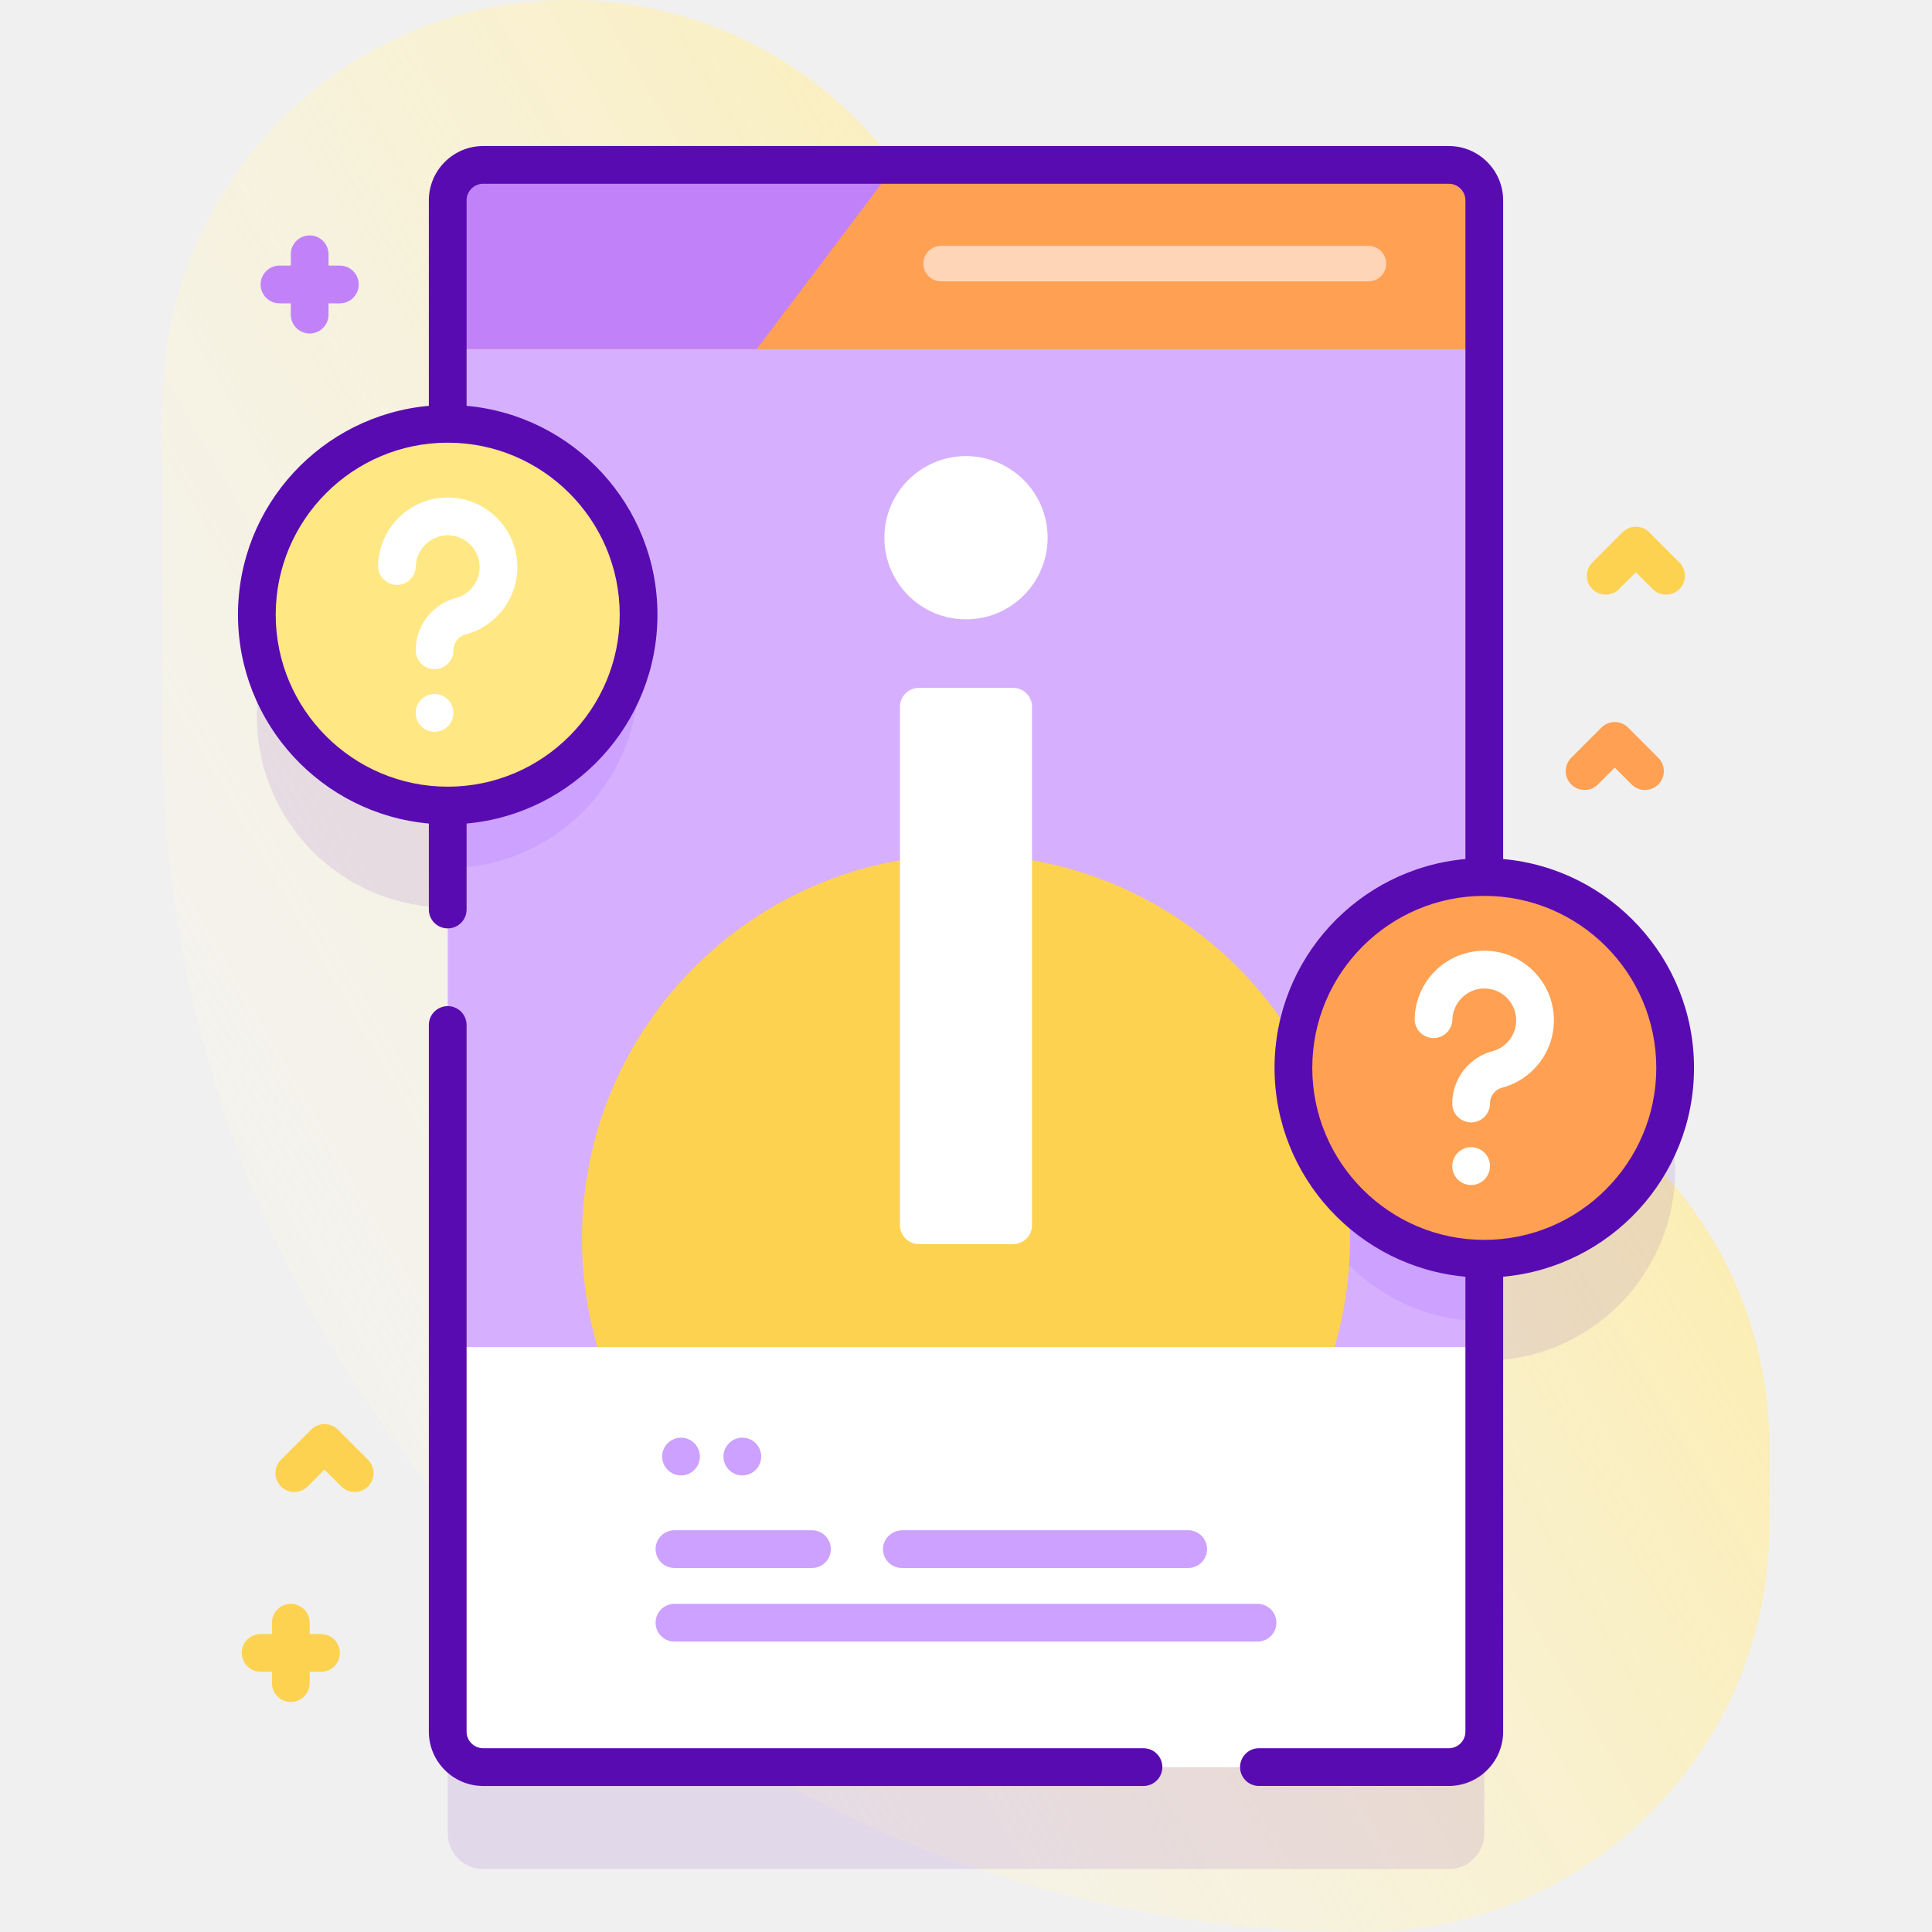
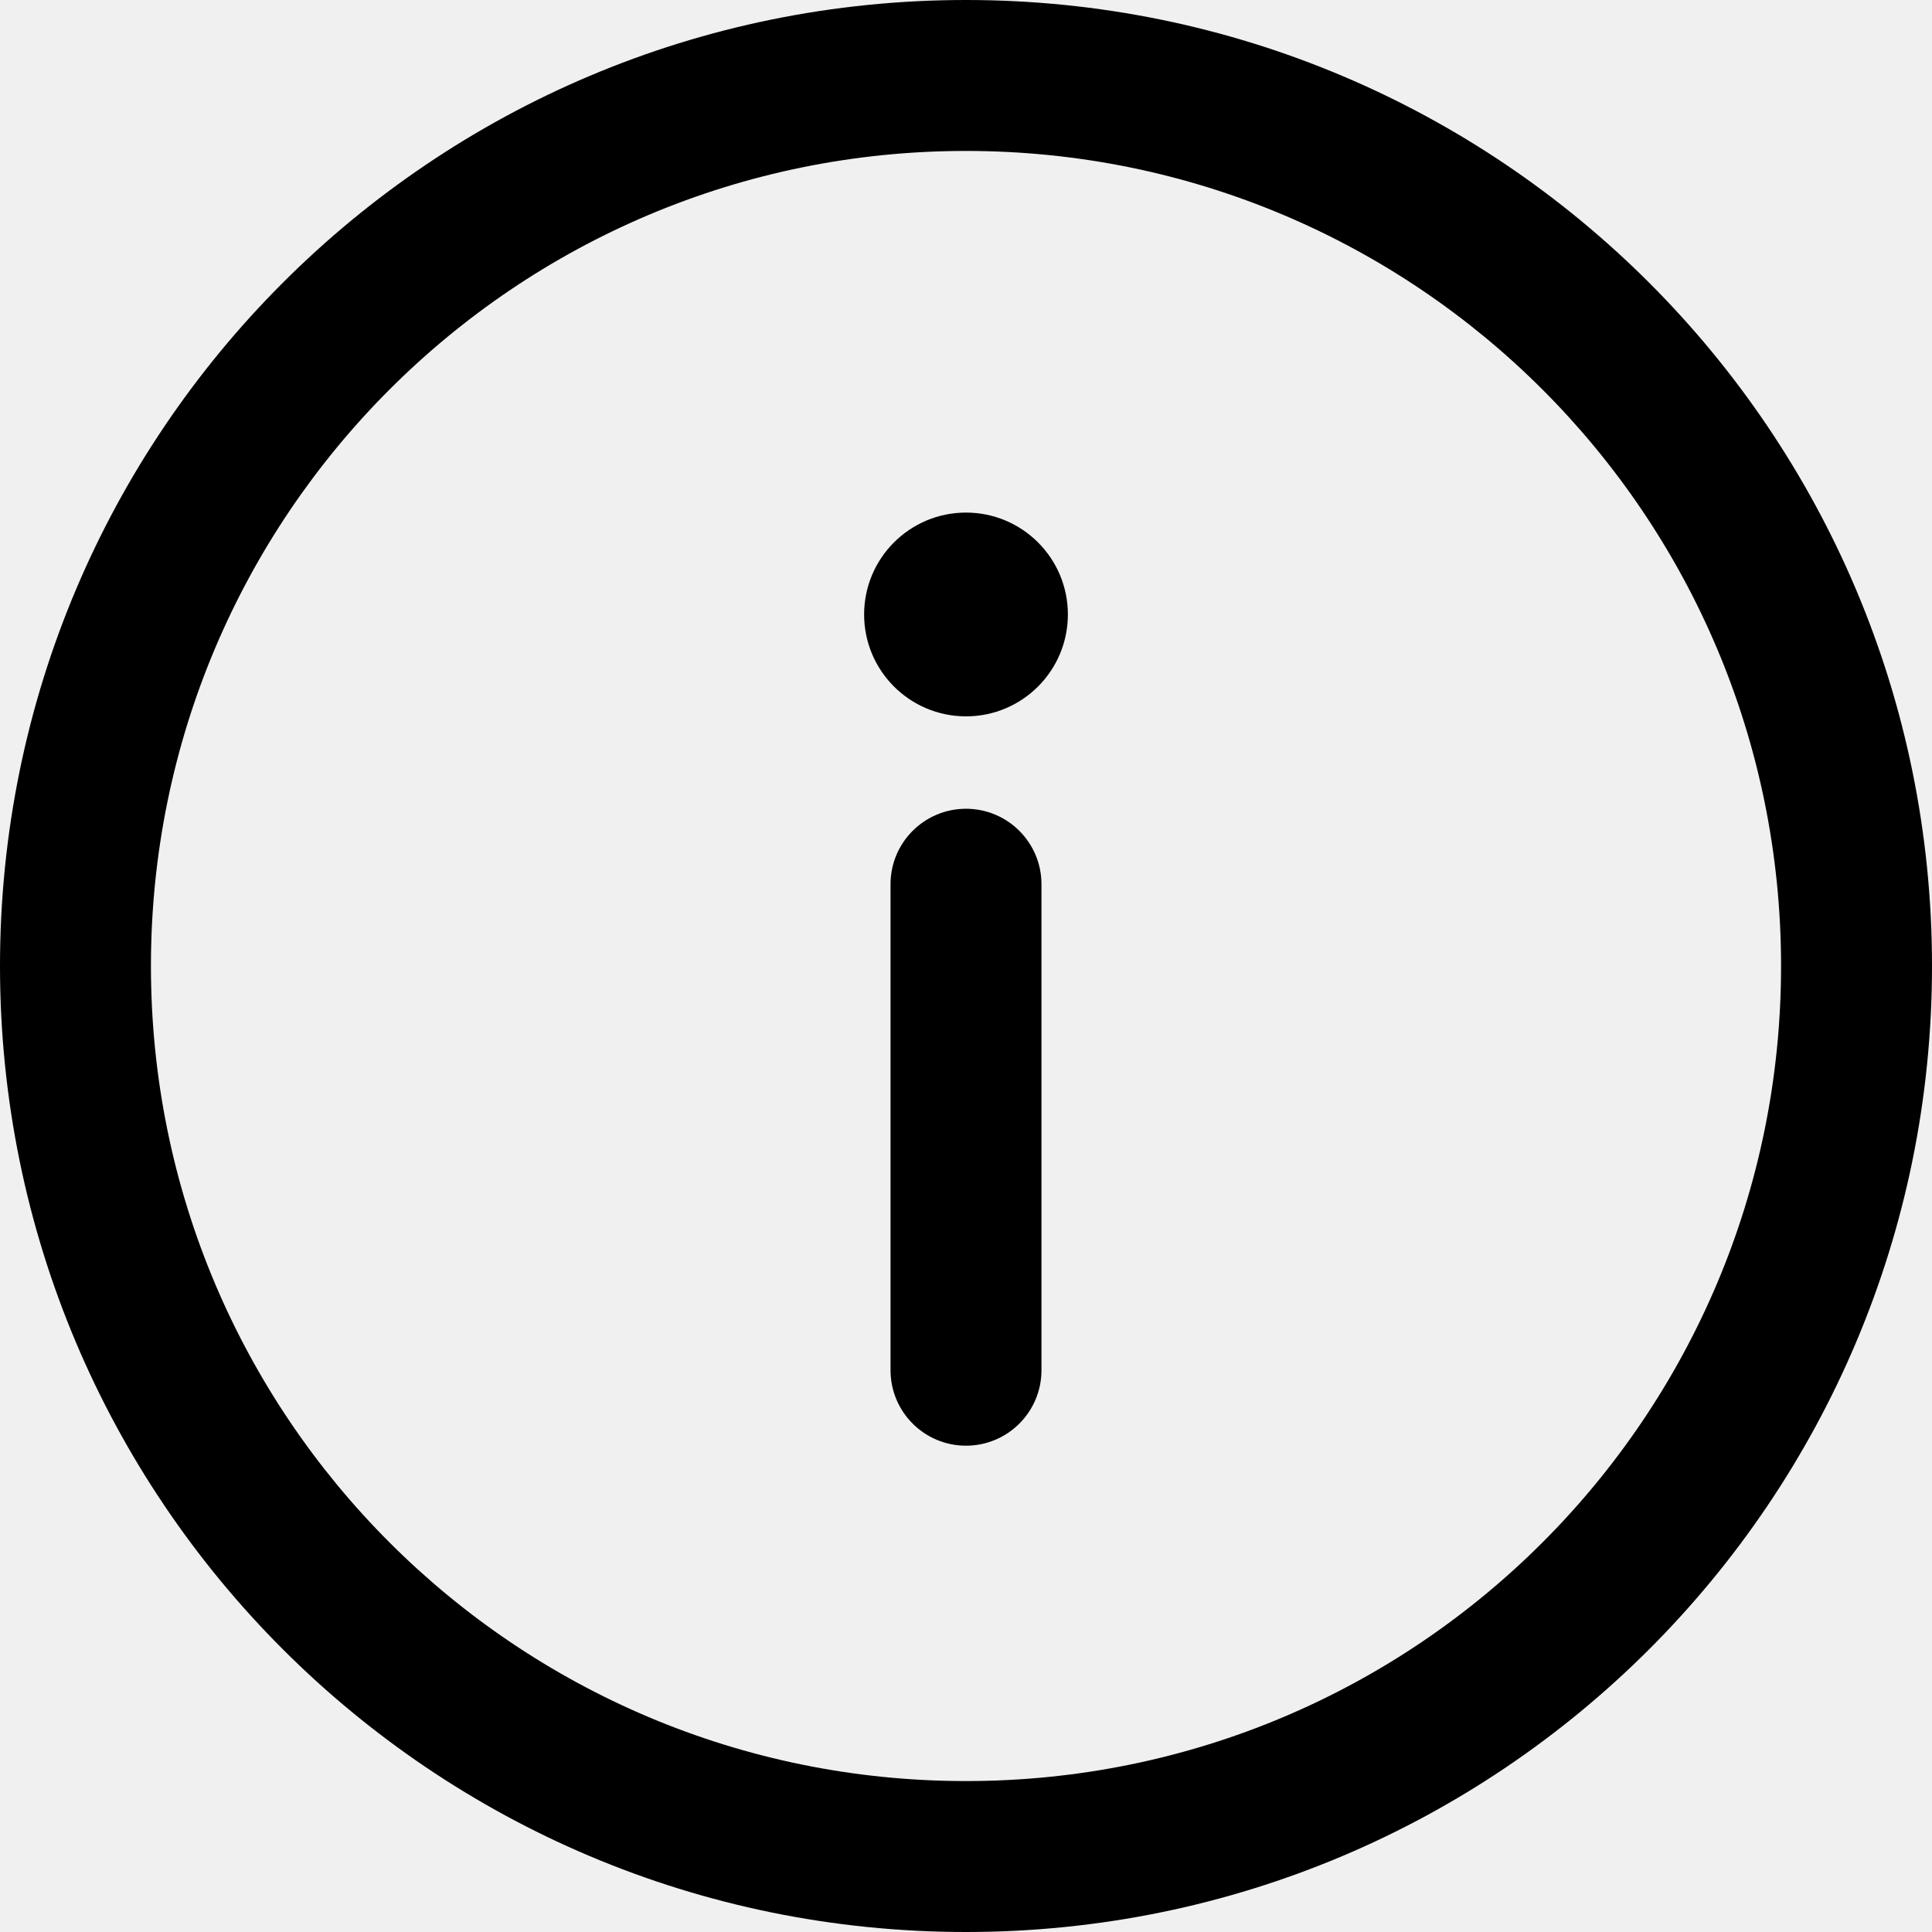
- <svg xmlns="http://www.w3.org/2000/svg" id="Capa_1" enable-background="new 0 0 512 512" height="512" viewBox="0 0 512 512" width="512">
-   <linearGradient id="SVGID_1_" gradientUnits="userSpaceOnUse" x1="506.489" x2="-33.565" y1="111.273" y2="423.304">
-     <stop offset=".001" stop-color="#ffe783" />
-     <stop offset="1" stop-color="#fff" stop-opacity="0" />
-   </linearGradient>
+ <svg xmlns="http://www.w3.org/2000/svg" version="1.1" id="Capa_1" x="0px" y="0px" viewBox="0 0 512 512" style="enable-background:new 0 0 512 512;" xml:space="preserve">
  <g>
-     <path d="m361.231 275.692c-56.758 0-102.769-46.011-102.769-102.769v-65.231c0-59.477-48.216-107.692-107.693-107.692-59.477 0-107.692 48.215-107.692 107.692v86.154c0 175.712 142.442 318.154 318.153 318.154 59.477 0 107.692-48.215 107.692-107.692v-20.923c.001-59.477-48.214-107.693-107.691-107.693z" fill="url(#SVGID_1_)" />
    <g>
-       <path d="m393.35 259.418v-179.318c0-5.19-4.21-9.4-9.4-9.4h-255.9c-5.19 0-9.4 4.21-9.4 9.4v59.215c-27.936 0-50.582 22.646-50.582 50.582s22.646 50.583 50.582 50.583v245.42c0 5.19 4.21 9.4 9.4 9.4h255.9c5.19 0 9.4-4.21 9.4-9.4v-125.318h.001c27.936 0 50.582-22.647 50.582-50.582 0-27.936-22.647-50.582-50.583-50.582z" fill="#590bb2" opacity=".1" />
-       <path d="m90.067 70.386h-3v-3c0-2.762-2.239-5-5-5s-5 2.238-5 5v3h-3c-2.761 0-5 2.238-5 5s2.239 5 5 5h3v3c0 2.762 2.239 5 5 5s5-2.238 5-5v-3h3c2.761 0 5-2.238 5-5s-2.238-5-5-5z" fill="#c182f9" />
-       <path d="m85.067 433.035h-3v-3c0-2.762-2.239-5-5-5s-5 2.238-5 5v3h-3c-2.761 0-5 2.238-5 5s2.239 5 5 5h3v3c0 2.762 2.239 5 5 5s5-2.238 5-5v-3h3c2.761 0 5-2.238 5-5s-2.238-5-5-5z" fill="#fdd250" />
-       <path d="m435.933 209.35c-1.28 0-2.559-.488-3.536-1.465l-4.464-4.464-4.464 4.464c-1.953 1.953-5.118 1.953-7.071 0-1.953-1.952-1.953-5.118 0-7.07l8-8c1.953-1.953 5.118-1.953 7.071 0l8 8c1.953 1.952 1.953 5.118 0 7.07-.977.976-2.257 1.465-3.536 1.465z" fill="#ffa052" />
-       <path d="m441.524 157.585c-1.28 0-2.559-.488-3.536-1.465l-4.464-4.464-4.464 4.464c-1.953 1.953-5.118 1.953-7.071 0-1.953-1.952-1.953-5.118 0-7.07l8-8c1.953-1.953 5.118-1.953 7.071 0l8 8c1.953 1.952 1.953 5.118 0 7.07-.977.977-2.256 1.465-3.536 1.465z" fill="#fdd250" />
-       <path d="m94 395.395c-1.28 0-2.559-.488-3.536-1.465l-4.464-4.464-4.464 4.464c-1.953 1.953-5.118 1.953-7.071 0-1.953-1.952-1.953-5.118 0-7.07l8-8c1.953-1.953 5.118-1.953 7.071 0l8 8c1.953 1.952 1.953 5.118 0 7.07-.977.976-2.257 1.465-3.536 1.465z" fill="#fdd250" />
-       <g>
-         <path d="m393.35 53.1v405.8c0 5.19-4.21 9.4-9.4 9.4h-255.9c-5.19 0-9.4-4.21-9.4-9.4v-405.8c0-5.19 4.21-9.4 9.4-9.4h255.9c5.19 0 9.4 4.21 9.4 9.4z" fill="#fff" />
-         <path d="m393.35 53.1v303.9h-274.7v-303.9c0-5.19 4.21-9.4 9.4-9.4h255.9c5.19 0 9.4 4.21 9.4 9.4z" fill="#d6b0ff" />
-         <path d="m169.23 179.45c0 27.94-22.64 50.59-50.58 50.59v-101.17c27.94 0 50.58 22.65 50.58 50.58z" fill="#cca1ff" />
-         <path d="m393.35 248.97v101.17c-27.94 0-50.58-22.65-50.58-50.58 0-27.94 22.64-50.59 50.58-50.59z" fill="#cca1ff" />
-         <path d="m357.77 328.27c0 9.98-1.44 19.62-4.12 28.73h-195.3c-2.68-9.11-4.12-18.75-4.12-28.73 0-56.2 45.57-101.77 101.77-101.77s101.77 45.57 101.77 101.77z" fill="#fdd250" />
-         <path d="m393.35 92.532v-39.423c0-5.197-4.213-9.41-9.41-9.41h-255.881c-5.197 0-9.41 4.213-9.41 9.41v39.423z" fill="#ffa052" />
-         <g>
-           <g>
-             <g>
-               <path d="m200.519 92.532 36.833-48.833h-109.298c-5.194 0-9.405 4.211-9.405 9.405v39.427h81.87z" fill="#c182f9" />
-               <g>
-                 <path d="m362.655 74.564h-113.255c-2.597 0-4.703-2.106-4.703-4.703s2.105-4.703 4.703-4.703h113.255c2.597 0 4.703 2.106 4.703 4.703s-2.105 4.703-4.703 4.703z" fill="#ffd5b8" />
-               </g>
-             </g>
-           </g>
-         </g>
-         <g>
-           <g>
-             <g>
-               <g>
-                 <path d="m333.259 425.035h-154.519c-2.762 0-5 2.239-5 5s2.238 5 5 5h154.52c2.762 0 5-2.239 5-5s-2.239-5-5.001-5z" fill="#cca1ff" />
-               </g>
-               <g>
-                 <path d="m215.176 405.533h-36.436c-2.762 0-5 2.239-5 5s2.238 5 5 5h36.436c2.762 0 5-2.239 5-5s-2.238-5-5-5z" fill="#cca1ff" />
-               </g>
-               <g>
-                 <path d="m239.215 405.533h75.668c2.761 0 5 2.239 5 5 0 2.761-2.239 5-5 5h-75.883c-2.924 0-5.261-2.51-4.976-5.492.247-2.6 2.579-4.508 5.191-4.508z" fill="#cca1ff" />
-               </g>
-             </g>
-           </g>
-           <g fill="#cca1ff">
-             <circle cx="196.728" cy="386.001" r="5" />
-             <circle cx="180.478" cy="386.001" r="5" />
-           </g>
-         </g>
-       </g>
-       <g fill="#fff">
-         <path d="m268.5 329.696h-25c-2.761 0-5-2.239-5-5v-137.392c0-2.761 2.239-5 5-5h25c2.761 0 5 2.239 5 5v137.392c0 2.761-2.239 5-5 5z" />
-         <circle cx="256" cy="142.5" r="21.629" />
-       </g>
-       <g>
-         <circle cx="393.35" cy="283" fill="#ffa052" r="50.582" />
-         <g fill="#fff">
-           <path d="m389.861 297.446c-2.761 0-5-2.238-5-5 0-2.494.654-4.957 1.892-7.122 1.894-3.314 5.089-5.773 8.765-6.745 3.7-.978 6.284-4.339 6.284-8.173 0-2.303-.909-4.454-2.56-6.061-1.65-1.605-3.838-2.445-6.136-2.39-4.427.123-8.109 3.826-8.208 8.255-.061 2.723-2.287 4.889-4.997 4.889-.038 0-.075 0-.113-.001-2.761-.062-4.949-2.35-4.887-5.11.219-9.836 8.094-17.755 17.928-18.028 5.024-.147 9.784 1.715 13.386 5.218 3.603 3.505 5.587 8.203 5.587 13.229 0 8.368-5.645 15.704-13.728 17.841-1.103.292-2.065 1.035-2.639 2.039-.375.657-.574 1.403-.574 2.16 0 2.761-2.239 4.999-5 4.999z" />
-           <path d="m389.861 314.047c-2.761 0-5-2.238-5-5s2.239-5.029 5-5.029 5 2.21 5 4.972v.058c0 2.761-2.239 4.999-5 4.999z" />
-         </g>
-       </g>
-       <g>
-         <circle cx="118.65" cy="162.898" fill="#ffe783" r="50.582" />
-         <g fill="#590bb2">
-           <path d="m303.033 463.301h-174.979c-2.429 0-4.405-1.977-4.405-4.405v-187.262c0-2.762-2.239-5-5-5s-5 2.238-5 5v187.262c0 7.943 6.462 14.405 14.405 14.405h174.979c2.761 0 5-2.238 5-5s-2.239-5-5-5z" />
-           <path d="m448.933 283c0-28.962-22.269-52.808-50.582-55.346v-174.55c0-7.943-6.462-14.405-14.405-14.405h-255.892c-7.943 0-14.405 6.462-14.405 14.405v54.447c-28.313 2.538-50.582 26.384-50.582 55.346s22.269 52.808 50.582 55.346v22.79c0 2.762 2.239 5 5 5s5-2.238 5-5v-22.79c28.313-2.537 50.583-26.384 50.583-55.346s-22.27-52.809-50.583-55.346v-54.447c0-2.429 1.976-4.405 4.405-4.405h255.891c2.429 0 4.405 1.977 4.405 4.405v174.549c-28.313 2.537-50.583 26.384-50.583 55.346s22.27 52.809 50.583 55.346v120.549c0 2.429-1.976 4.405-4.405 4.405h-50.312c-2.761 0-5 2.238-5 5s2.239 5 5 5h50.312c7.943 0 14.405-6.462 14.405-14.405v-120.55c28.313-2.536 50.583-26.382 50.583-55.344zm-284.701-120.103c0 25.134-20.448 45.582-45.582 45.582s-45.583-20.448-45.583-45.582 20.448-45.582 45.583-45.582c25.134 0 45.582 20.449 45.582 45.582zm229.118 165.685c-25.134 0-45.582-20.448-45.582-45.582s20.448-45.582 45.582-45.582 45.583 20.448 45.583 45.582-20.449 45.582-45.583 45.582z" />
-         </g>
-         <g fill="#fff">
-           <path d="m115.16 177.344c-2.761 0-5-2.238-5-5 0-2.494.654-4.957 1.892-7.122 1.894-3.314 5.089-5.773 8.765-6.745 3.7-.978 6.284-4.339 6.284-8.173 0-2.302-.909-4.454-2.56-6.061-1.649-1.604-3.836-2.444-6.136-2.39-4.427.123-8.109 3.826-8.208 8.255-.061 2.761-2.37 4.995-5.109 4.888-2.761-.062-4.949-2.35-4.888-5.11.218-9.836 8.093-17.755 17.928-18.028 5.029-.123 9.784 1.715 13.386 5.218 3.603 3.505 5.587 8.203 5.587 13.229 0 8.368-5.646 15.704-13.729 17.841-1.103.292-2.065 1.035-2.639 2.039-.375.657-.574 1.403-.574 2.16.001 2.76-2.238 4.999-4.999 4.999z" />
-           <path d="m115.16 193.944c-2.761 0-5-2.238-5-5s2.239-5.028 5-5.028 5 2.209 5 4.971v.058c0 2.761-2.239 4.999-5 4.999z" />
-         </g>
-       </g>
+       <path d="M256,0C114.497,0,0,114.507,0,256c0,141.503,114.507,256,256,256c141.503,0,256-114.507,256-256    C512,114.497,397.492,0,256,0z M256,472c-119.393,0-216-96.615-216-216c0-119.393,96.615-216,216-216    c119.393,0,216,96.615,216,216C472,375.393,375.384,472,256,472z" />
    </g>
  </g>
+   <g>
+     <g>
+       <path d="M256,214.33c-11.046,0-20,8.954-20,20v128.793c0,11.046,8.954,20,20,20s20-8.955,20-20.001V234.33    C276,223.284,267.046,214.33,256,214.33z" />
+     </g>
+   </g>
+   <g>
+     <g>
+       <circle cx="256" cy="162.84" r="27" />
+     </g>
+   </g>
+   <g>
+ </g>
+   <g>
+ </g>
+   <g>
+ </g>
+   <g>
+ </g>
+   <g>
+ </g>
+   <g>
+ </g>
+   <g>
+ </g>
+   <g>
+ </g>
+   <g>
+ </g>
+   <g>
+ </g>
+   <g>
+ </g>
+   <g>
+ </g>
+   <g>
+ </g>
+   <g>
+ </g>
+   <g>
+ </g>
</svg>
